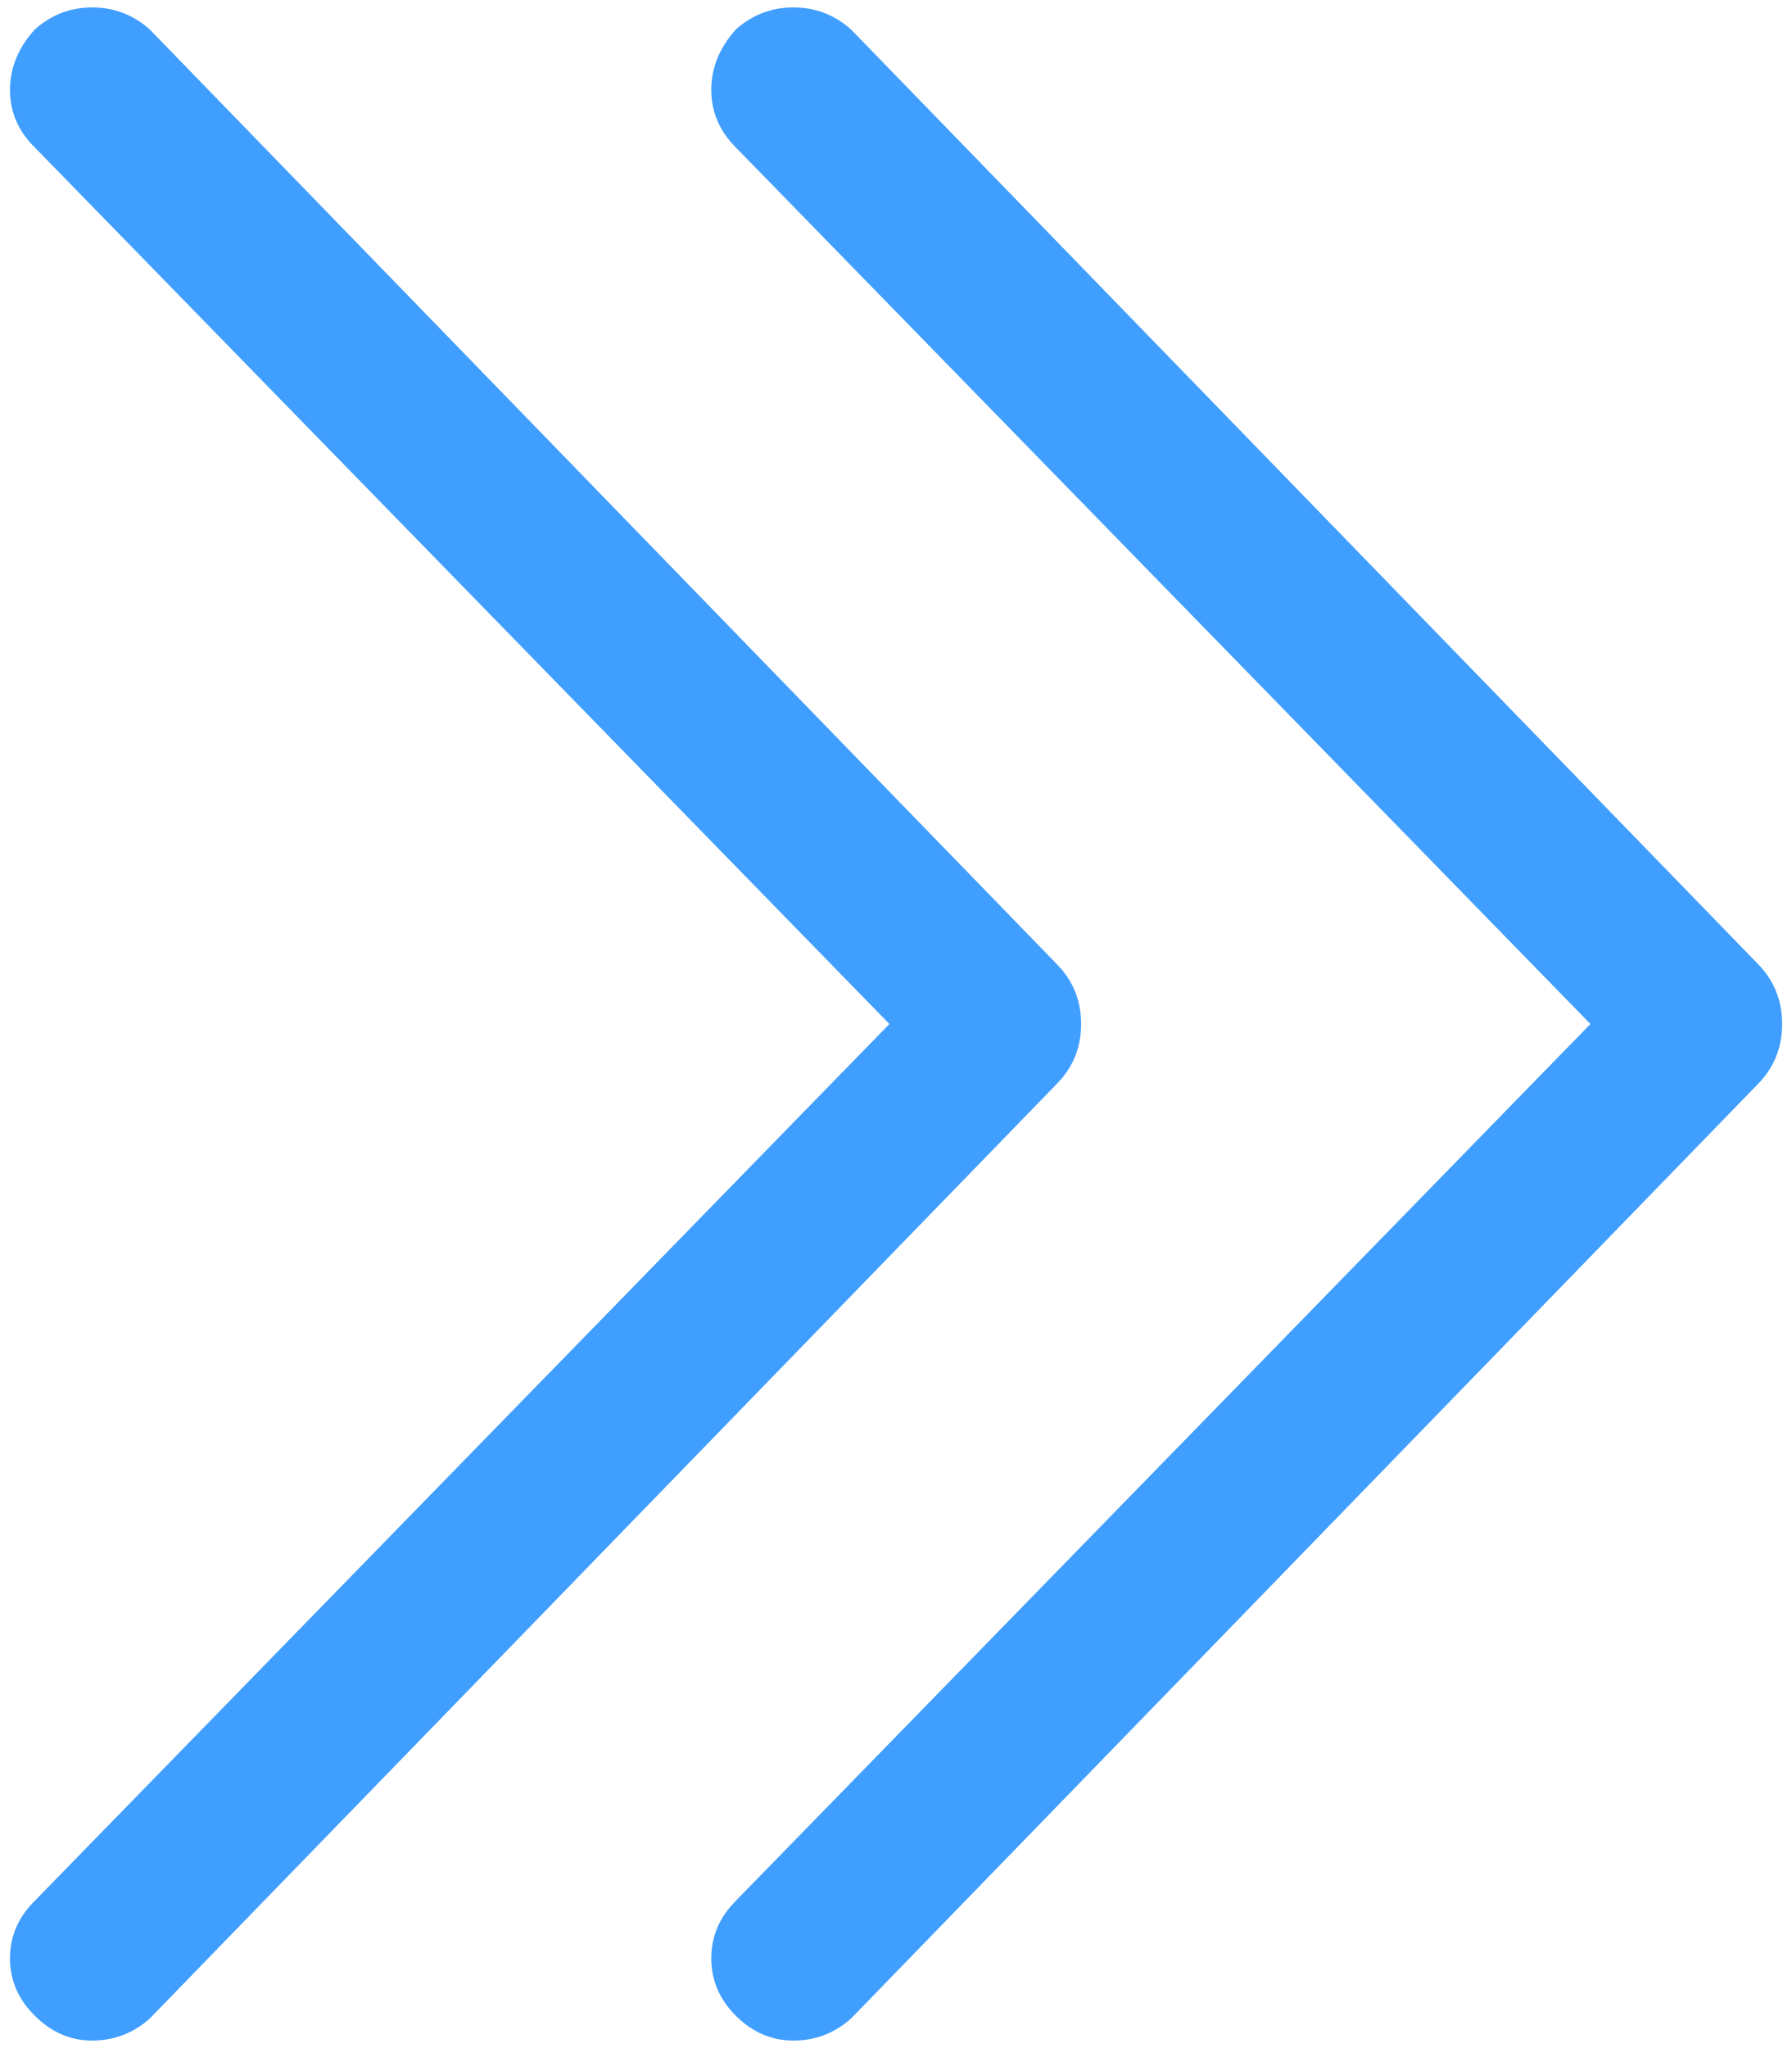
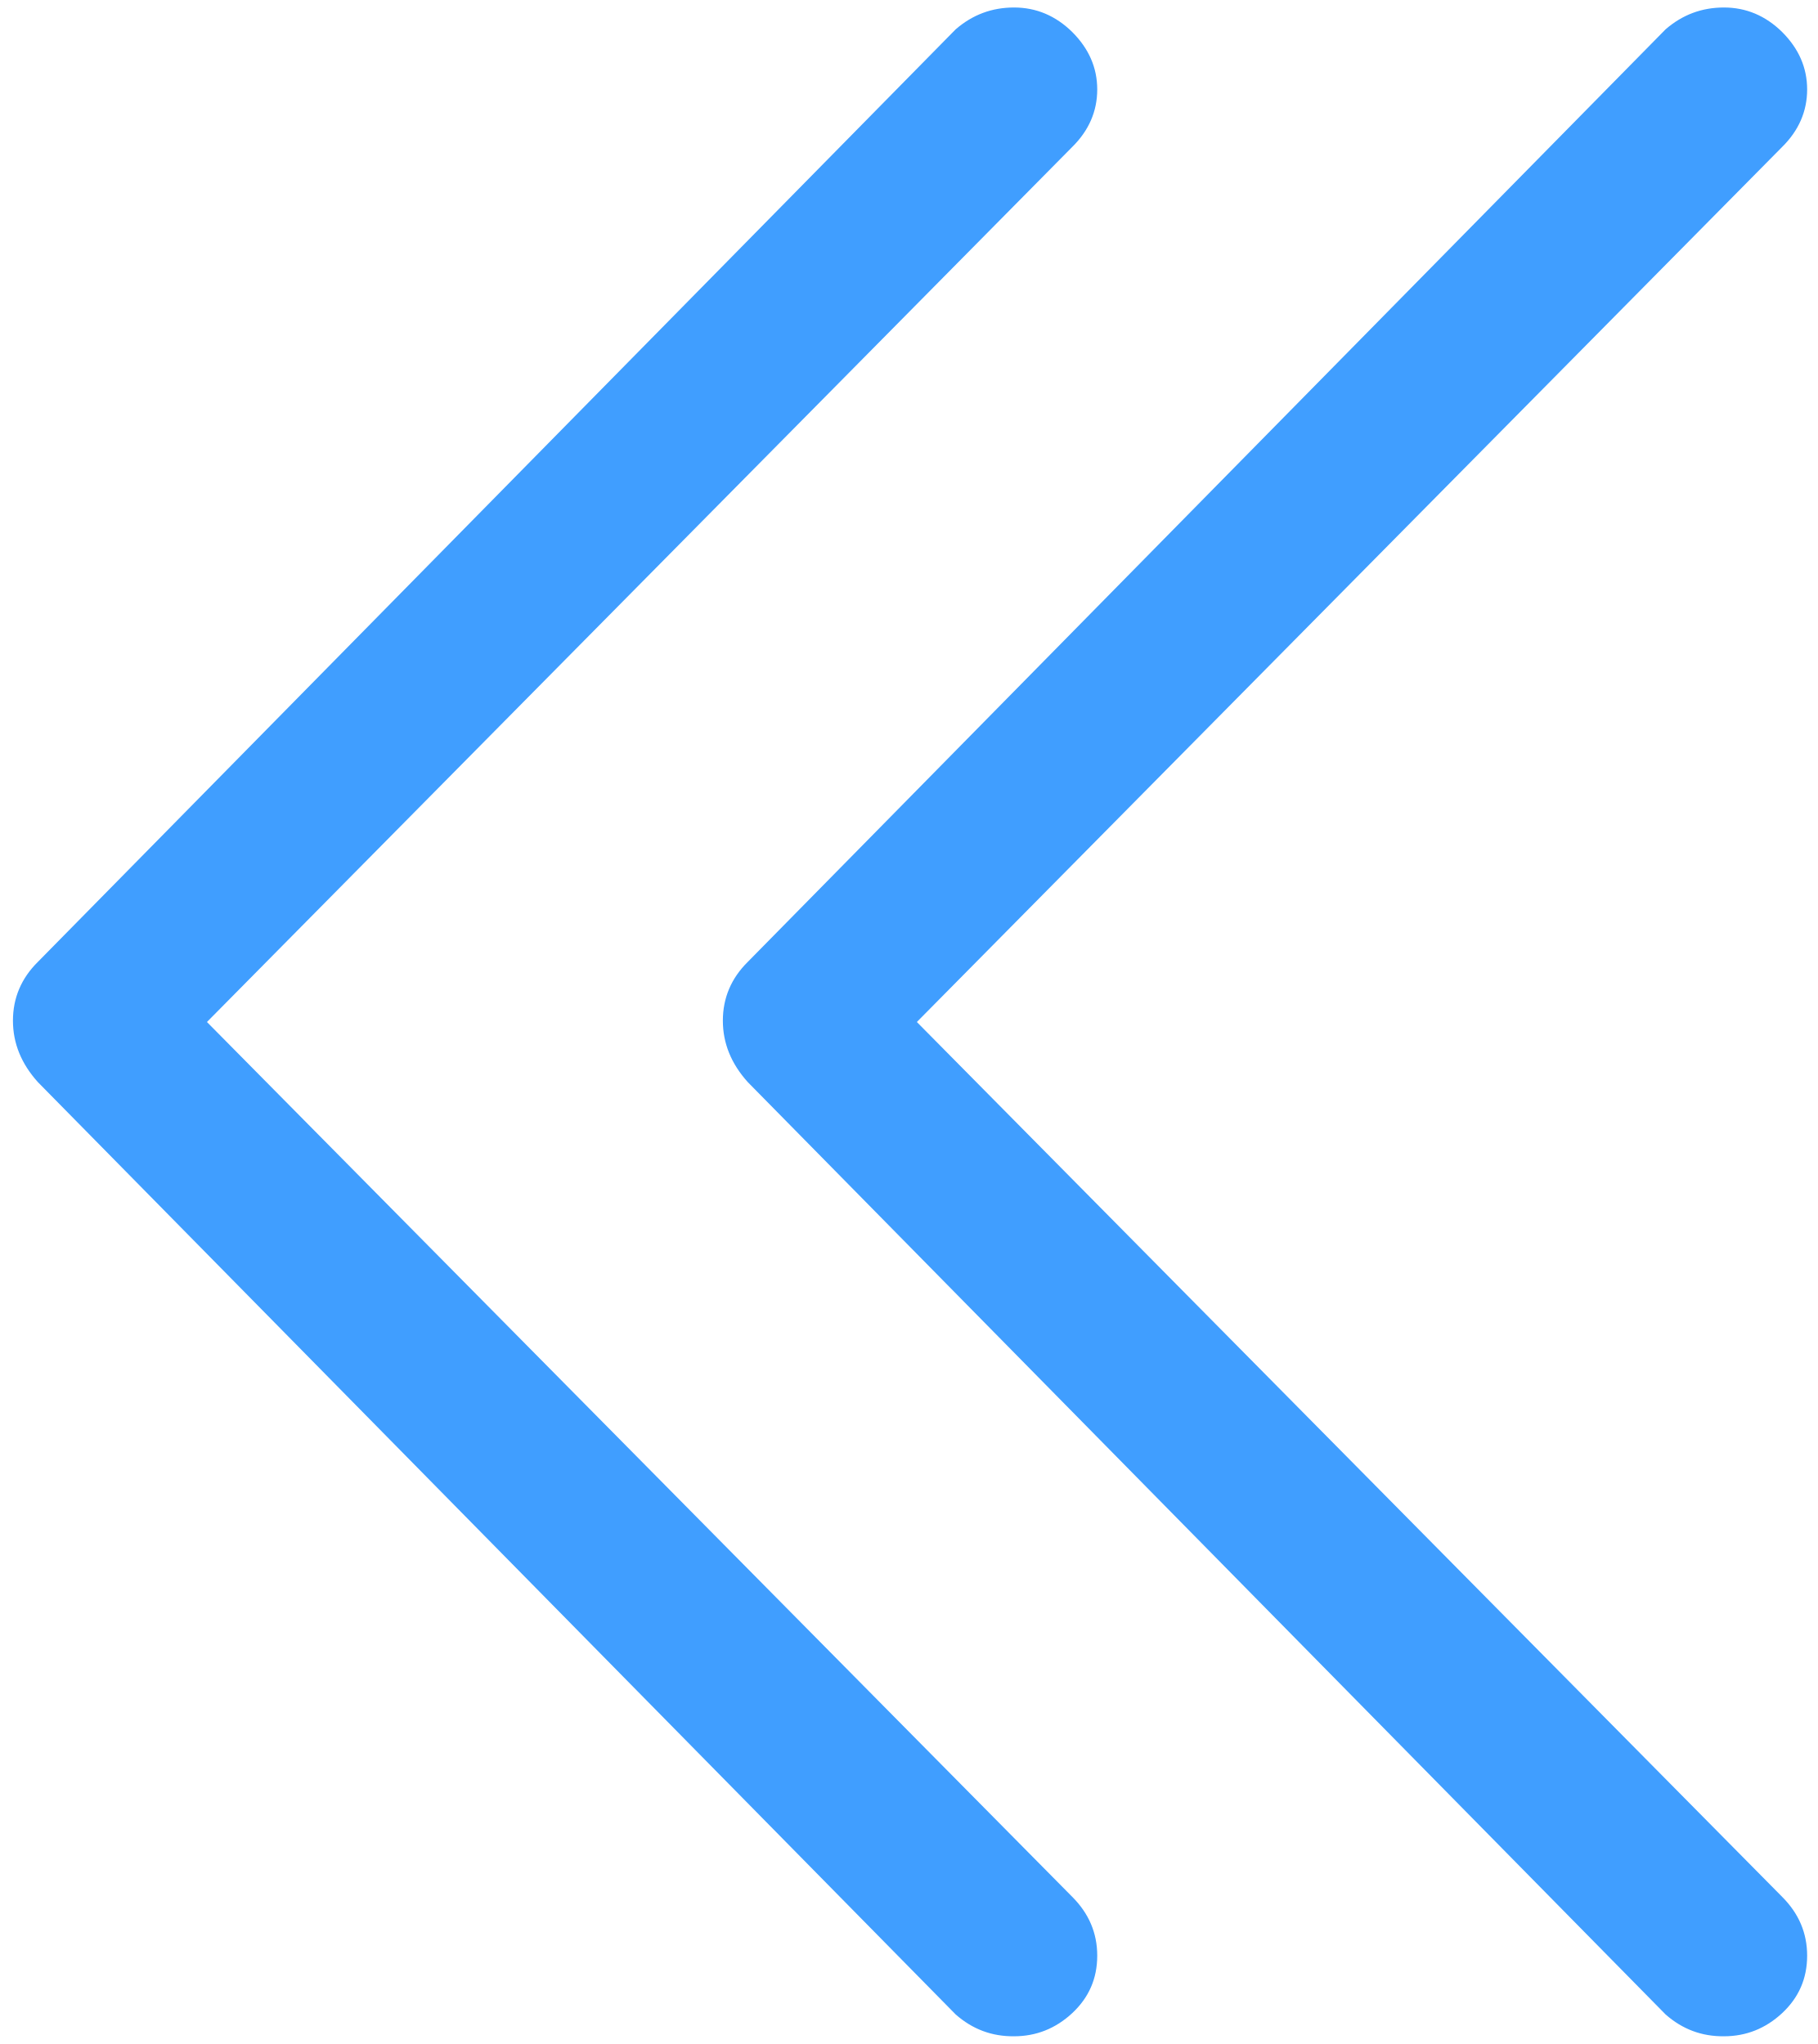
- <svg xmlns="http://www.w3.org/2000/svg" version="1.1" width="7px" height="8px">
-   <g transform="matrix(1 0 0 1 -295 -71 )">
-     <path d="M 2.875 0.115  C 2.939 0.058  3.014 0.029  3.1 0.029  C 3.186 0.029  3.261 0.058  3.325 0.115  L 6.867 3.764  C 6.931 3.829  6.963 3.907  6.963 4  C 6.963 4.093  6.931 4.171  6.867 4.236  L 3.325 7.885  C 3.261 7.942  3.186 7.971  3.1 7.971  C 3.014 7.971  2.939 7.938  2.875 7.874  C 2.811 7.81  2.779 7.735  2.779 7.65  C 2.779 7.564  2.811 7.489  2.875 7.425  L 6.214 4  L 2.875 0.576  C 2.811 0.512  2.779 0.437  2.779 0.351  C 2.779 0.265  2.811 0.187  2.875 0.115  Z M 0.136 0.115  C 0.2 0.058  0.275 0.029  0.36 0.029  C 0.446 0.029  0.521 0.058  0.585 0.115  L 4.127 3.764  C 4.192 3.829  4.224 3.907  4.224 4  C 4.224 4.093  4.192 4.171  4.127 4.236  L 0.585 7.885  C 0.521 7.942  0.446 7.971  0.36 7.971  C 0.275 7.971  0.2 7.938  0.136 7.874  C 0.071 7.81  0.039 7.735  0.039 7.65  C 0.039 7.564  0.071 7.489  0.136 7.425  L 3.475 4  L 0.136 0.576  C 0.071 0.512  0.039 0.437  0.039 0.351  C 0.039 0.265  0.071 0.187  0.136 0.115  Z " fill-rule="nonzero" fill="#409eff" stroke="none" transform="matrix(1 0 0 1 295 71 )" />
+ <svg xmlns="http://www.w3.org/2000/svg" version="1.1" width="8px" height="9px">
+   <g transform="matrix(1 0 0 1 -21 -71 )">
+     <path d="M 0.167 4.235  L 4.207 0.129  C 4.281 0.065  4.366 0.033  4.464 0.033  C 4.561 0.033  4.647 0.069  4.72 0.141  C 4.793 0.214  4.83 0.298  4.83 0.394  C 4.83 0.49  4.793 0.575  4.72 0.647  L 0.911 4.5  L 4.72 8.352  C 4.793 8.425  4.83 8.511  4.83 8.611  C 4.83 8.712  4.793 8.796  4.72 8.864  C 4.647 8.932  4.561 8.966  4.464 8.966  C 4.366 8.967  4.281 8.935  4.207 8.87  L 0.167 4.765  C 0.094 4.684  0.057 4.594  0.057 4.494  C 0.057 4.394  0.094 4.307  0.167 4.235  Z M 3.292 4.235  L 7.332 0.129  C 7.406 0.065  7.491 0.033  7.589 0.033  C 7.686 0.033  7.772 0.069  7.845 0.141  C 7.918 0.214  7.955 0.298  7.955 0.394  C 7.955 0.49  7.918 0.575  7.845 0.647  L 4.036 4.5  L 7.845 8.352  C 7.918 8.425  7.955 8.511  7.955 8.611  C 7.955 8.712  7.918 8.796  7.845 8.864  C 7.772 8.932  7.686 8.966  7.589 8.966  C 7.491 8.967  7.406 8.935  7.332 8.87  L 3.292 4.765  C 3.219 4.684  3.182 4.594  3.182 4.494  C 3.182 4.394  3.219 4.307  3.292 4.235  Z " fill-rule="nonzero" fill="#409eff" stroke="none" transform="matrix(1 0 0 1 21 71 )" />
  </g>
</svg>
